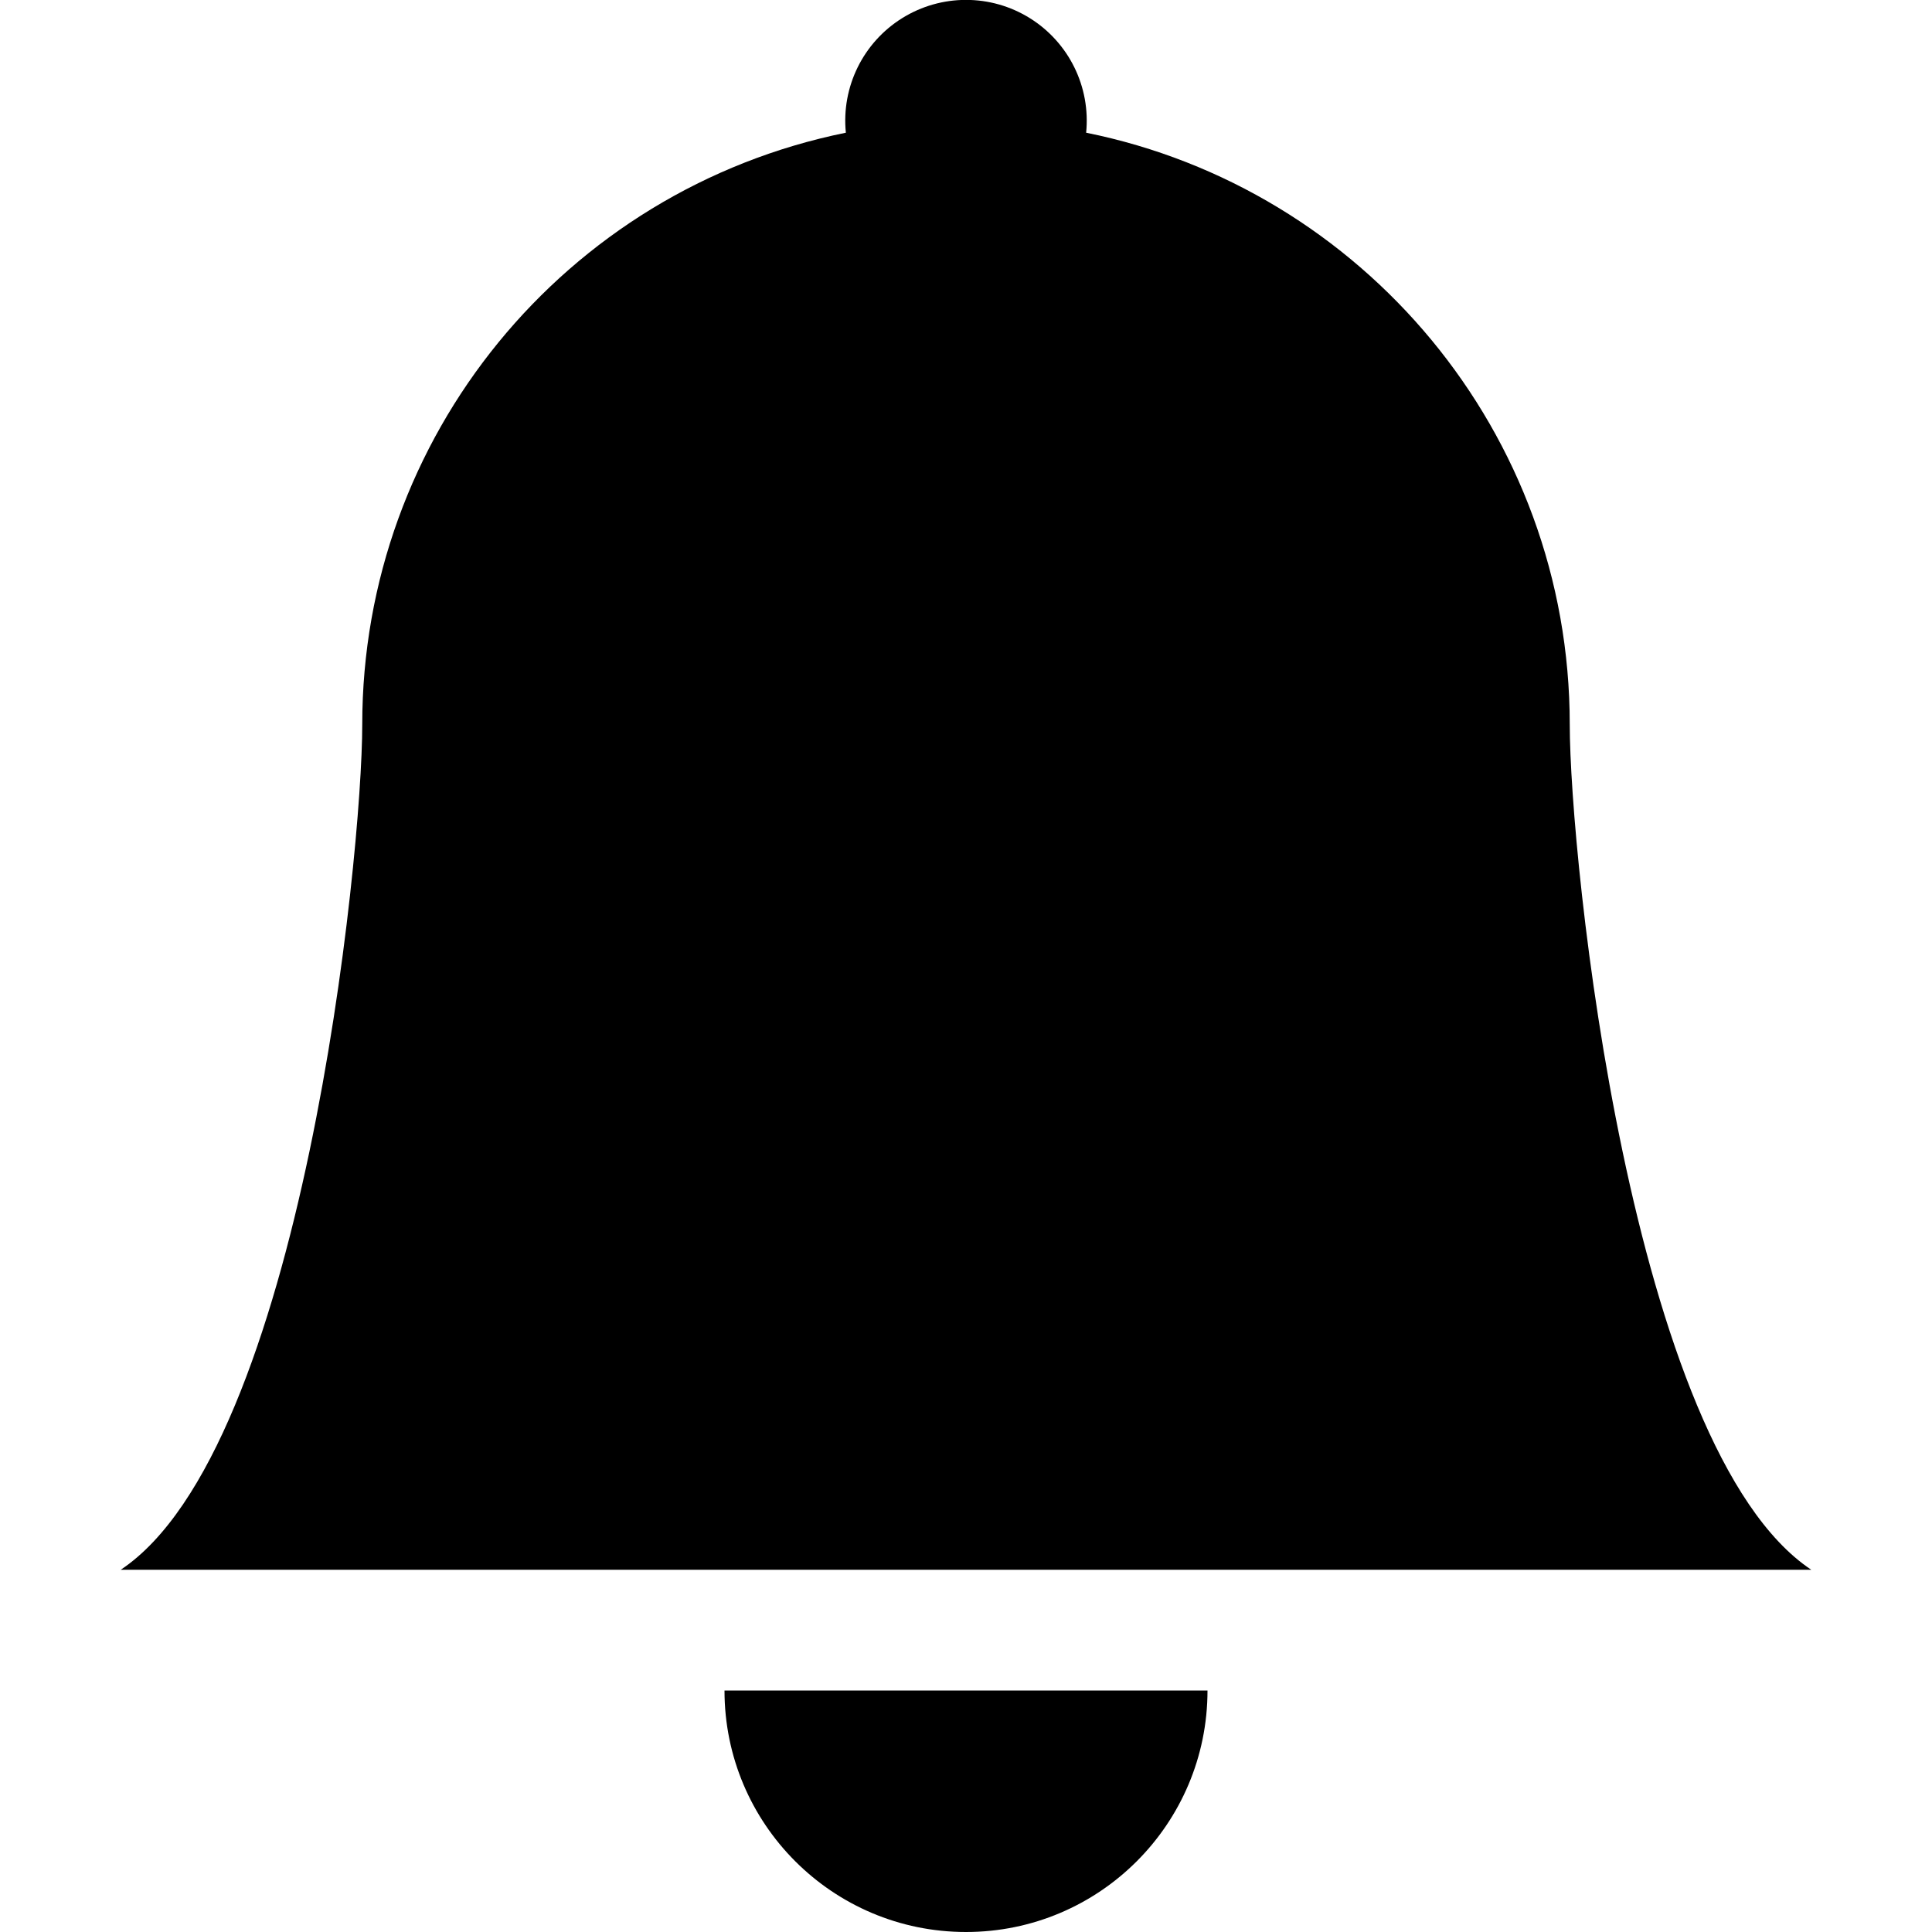
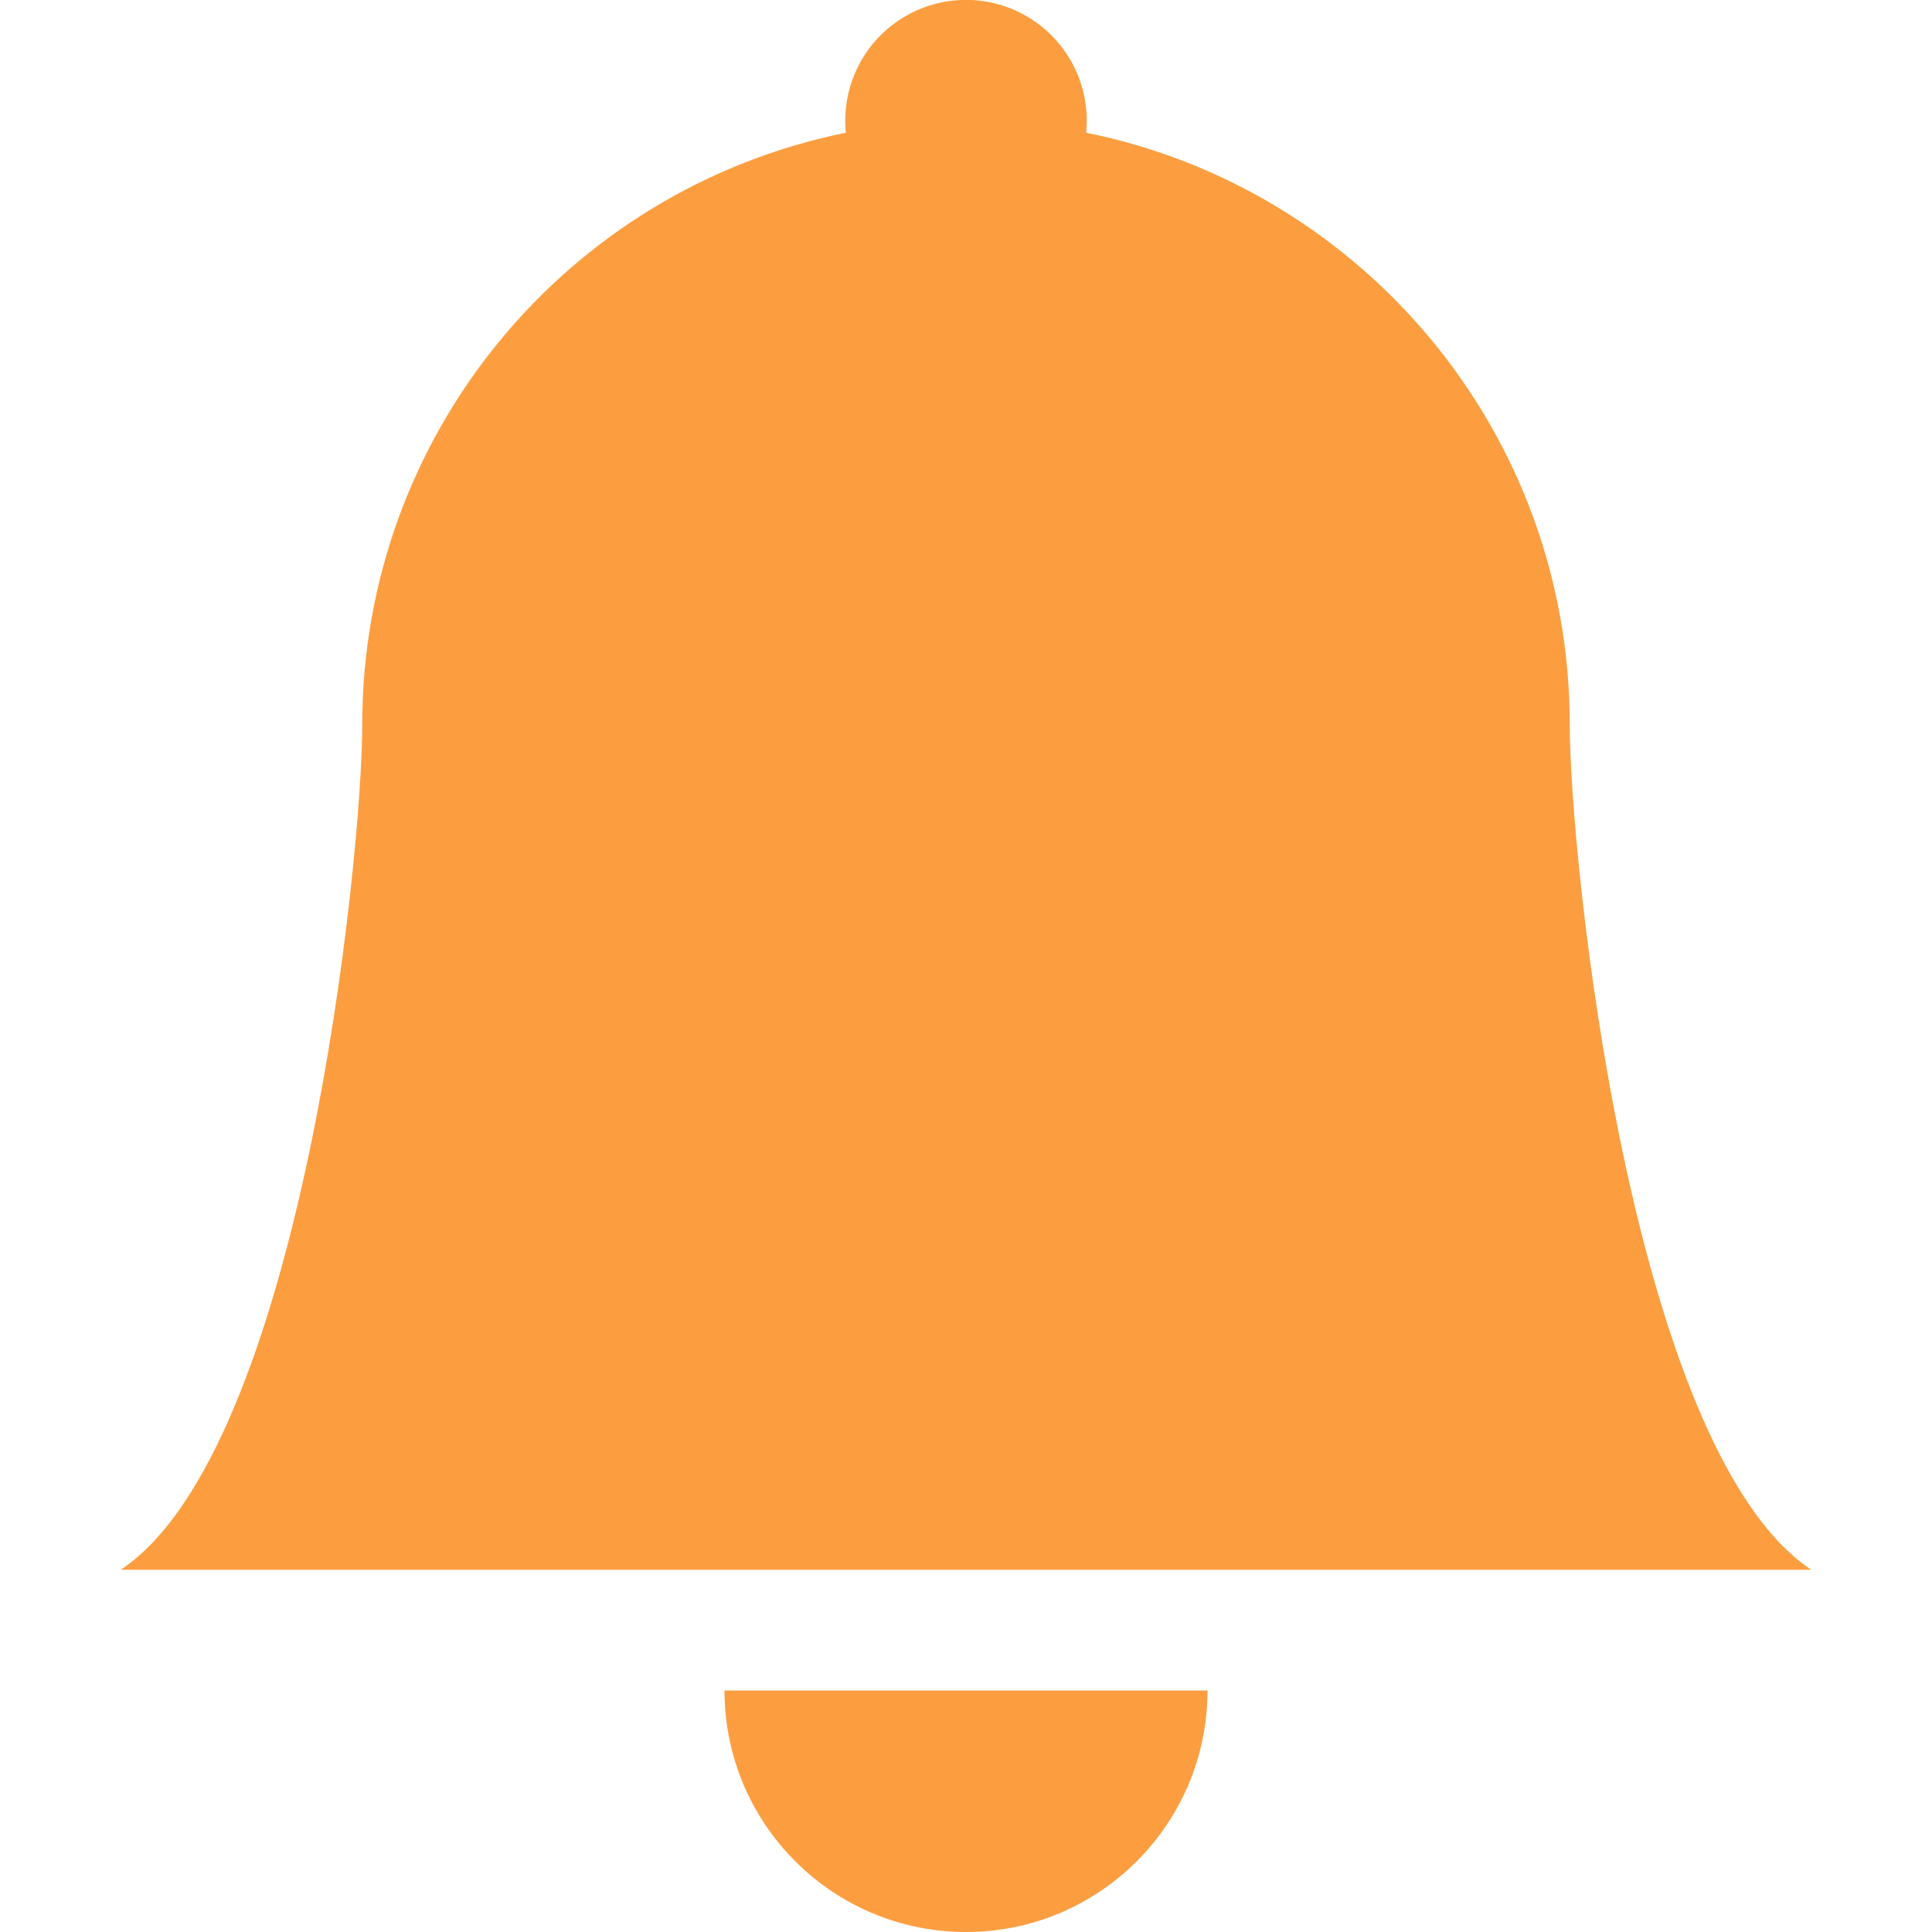
<svg xmlns="http://www.w3.org/2000/svg" width="16" height="16" viewBox="0 0 16 16">
-   <path fill="currentColor" d="M8 16a2 2 0 0 0 2-2H6a2 2 0 0 0 2 2m.995-14.901a1 1 0 1 0-1.99 0A5 5 0 0 0 3 6c0 1.098-.5 6-2 7h14c-1.5-1-2-5.902-2-7c0-2.42-1.72-4.44-4.005-4.901" />
+   <path fill="#fc9e40" d="M8 16a2 2 0 0 0 2-2H6a2 2 0 0 0 2 2m.995-14.901a1 1 0 1 0-1.99 0A5 5 0 0 0 3 6c0 1.098-.5 6-2 7h14c-1.5-1-2-5.902-2-7c0-2.42-1.72-4.44-4.005-4.901" />
</svg>
